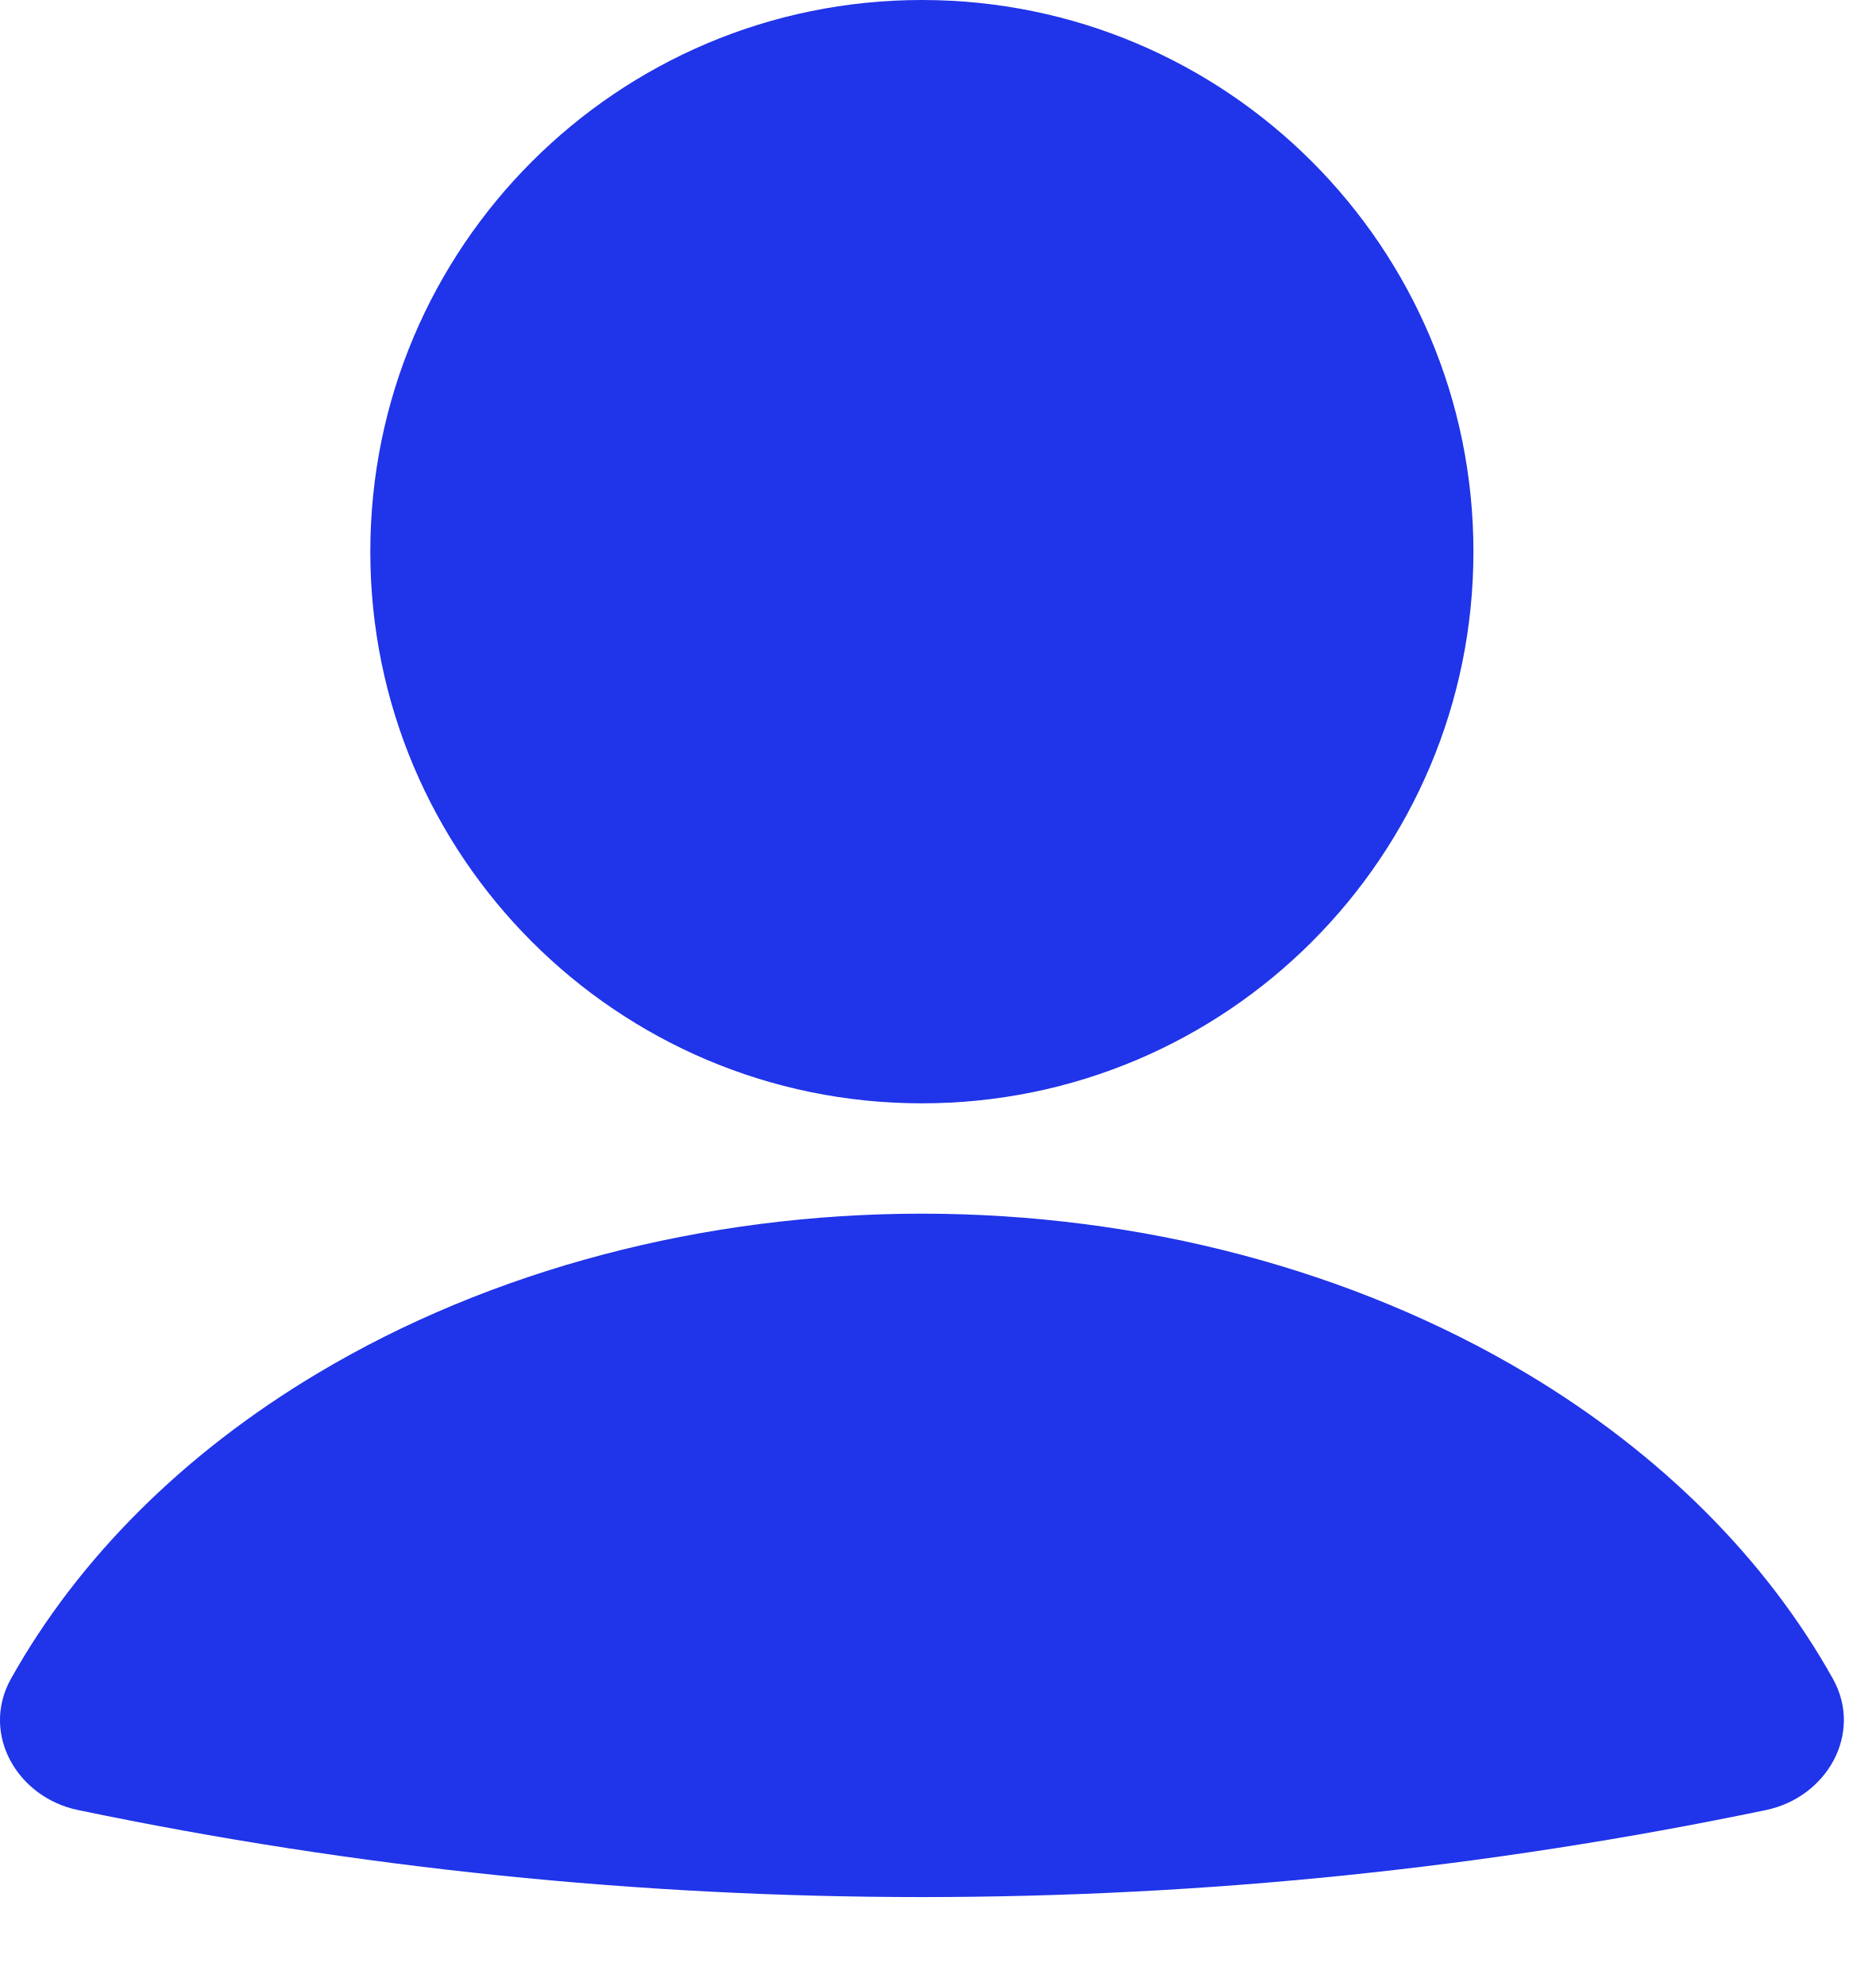
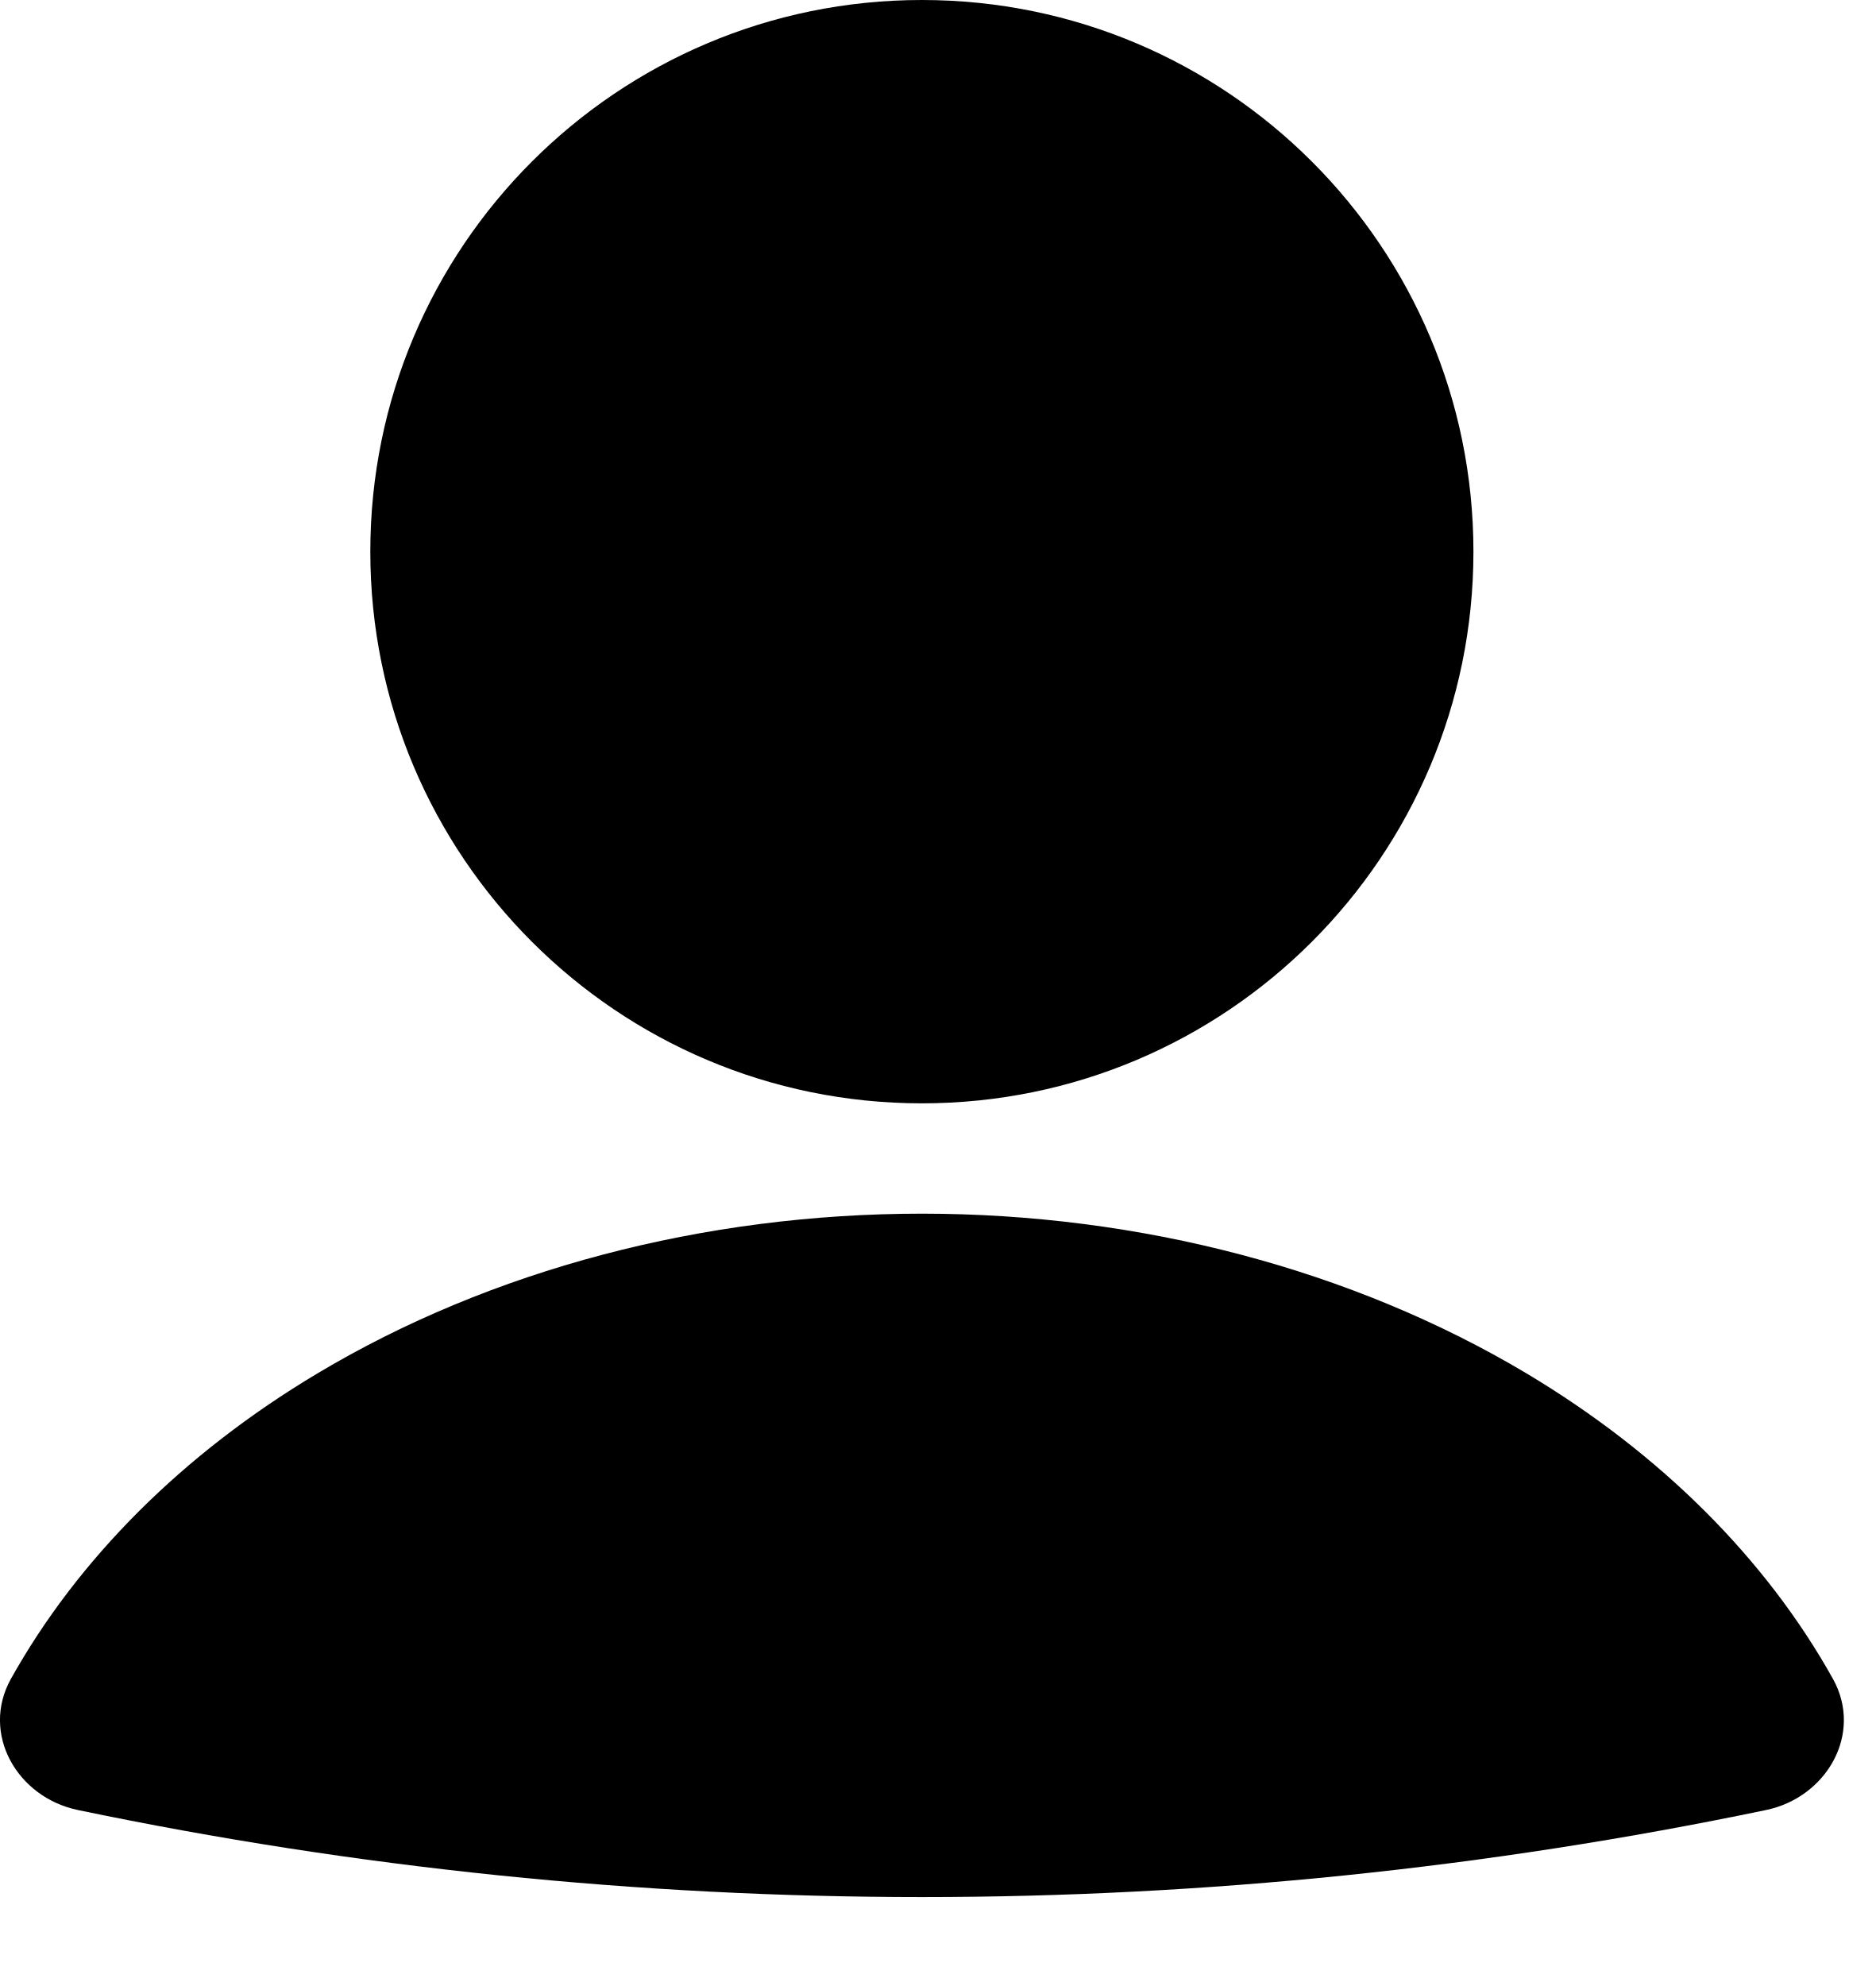
- <svg xmlns="http://www.w3.org/2000/svg" width="17" height="18" viewBox="0 0 17 18" fill="none">
-   <path fill-rule="evenodd" clip-rule="evenodd" d="M13.357 5C13.357 7.761 11.119 10 8.357 10C5.596 10 3.357 7.761 3.357 5C3.357 2.239 5.596 0 8.357 0C11.119 0 13.357 2.239 13.357 5ZM16.617 15.218C16.891 15.712 16.561 16.29 16.01 16.405C10.962 17.457 5.753 17.457 0.706 16.405C0.154 16.29 -0.176 15.712 0.098 15.218C0.705 14.131 1.659 13.175 2.879 12.447C4.451 11.508 6.377 11 8.357 11C10.338 11 12.264 11.509 13.837 12.447C15.056 13.175 16.011 14.131 16.617 15.218Z" fill="#2034E9" />
+ <svg xmlns="http://www.w3.org/2000/svg" width="17" height="18" viewBox="0 0 17 18">
+   <path fill-rule="evenodd" clip-rule="evenodd" d="M13.357 5C13.357 7.761 11.119 10 8.357 10C5.596 10 3.357 7.761 3.357 5C3.357 2.239 5.596 0 8.357 0C11.119 0 13.357 2.239 13.357 5ZM16.617 15.218C16.891 15.712 16.561 16.29 16.01 16.405C10.962 17.457 5.753 17.457 0.706 16.405C0.154 16.29 -0.176 15.712 0.098 15.218C0.705 14.131 1.659 13.175 2.879 12.447C4.451 11.508 6.377 11 8.357 11C10.338 11 12.264 11.509 13.837 12.447C15.056 13.175 16.011 14.131 16.617 15.218Z" />
</svg>
